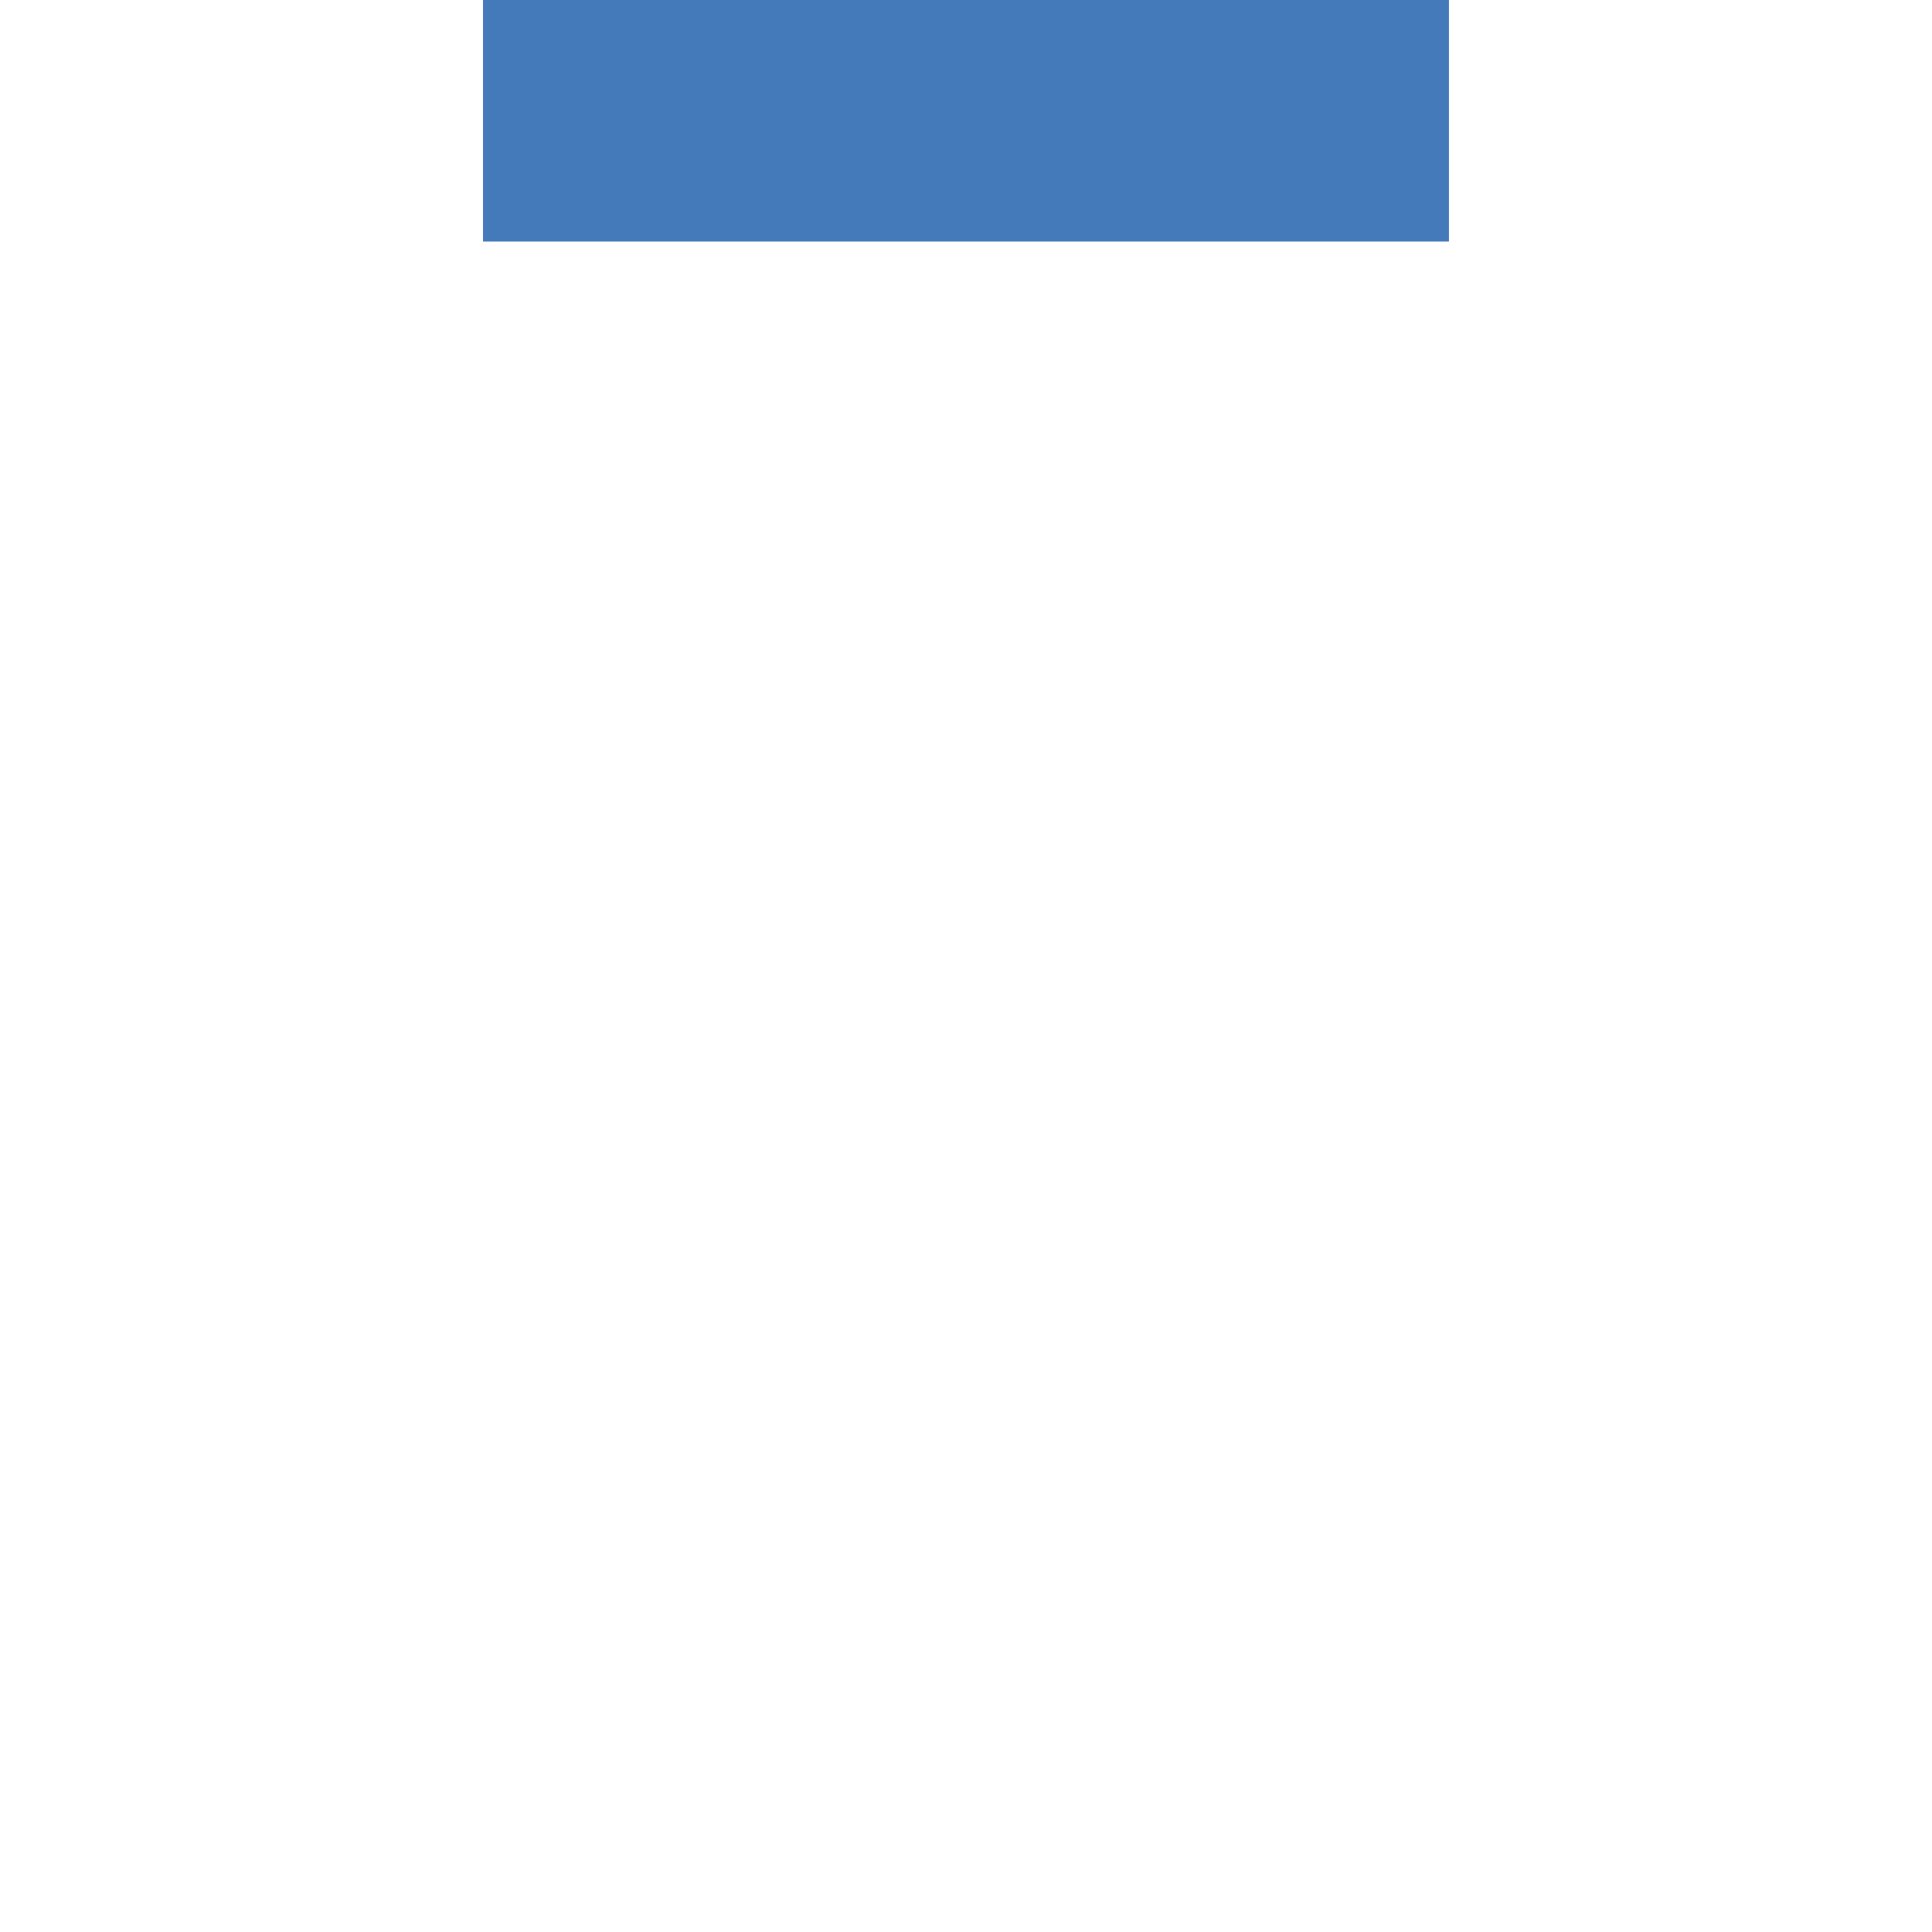
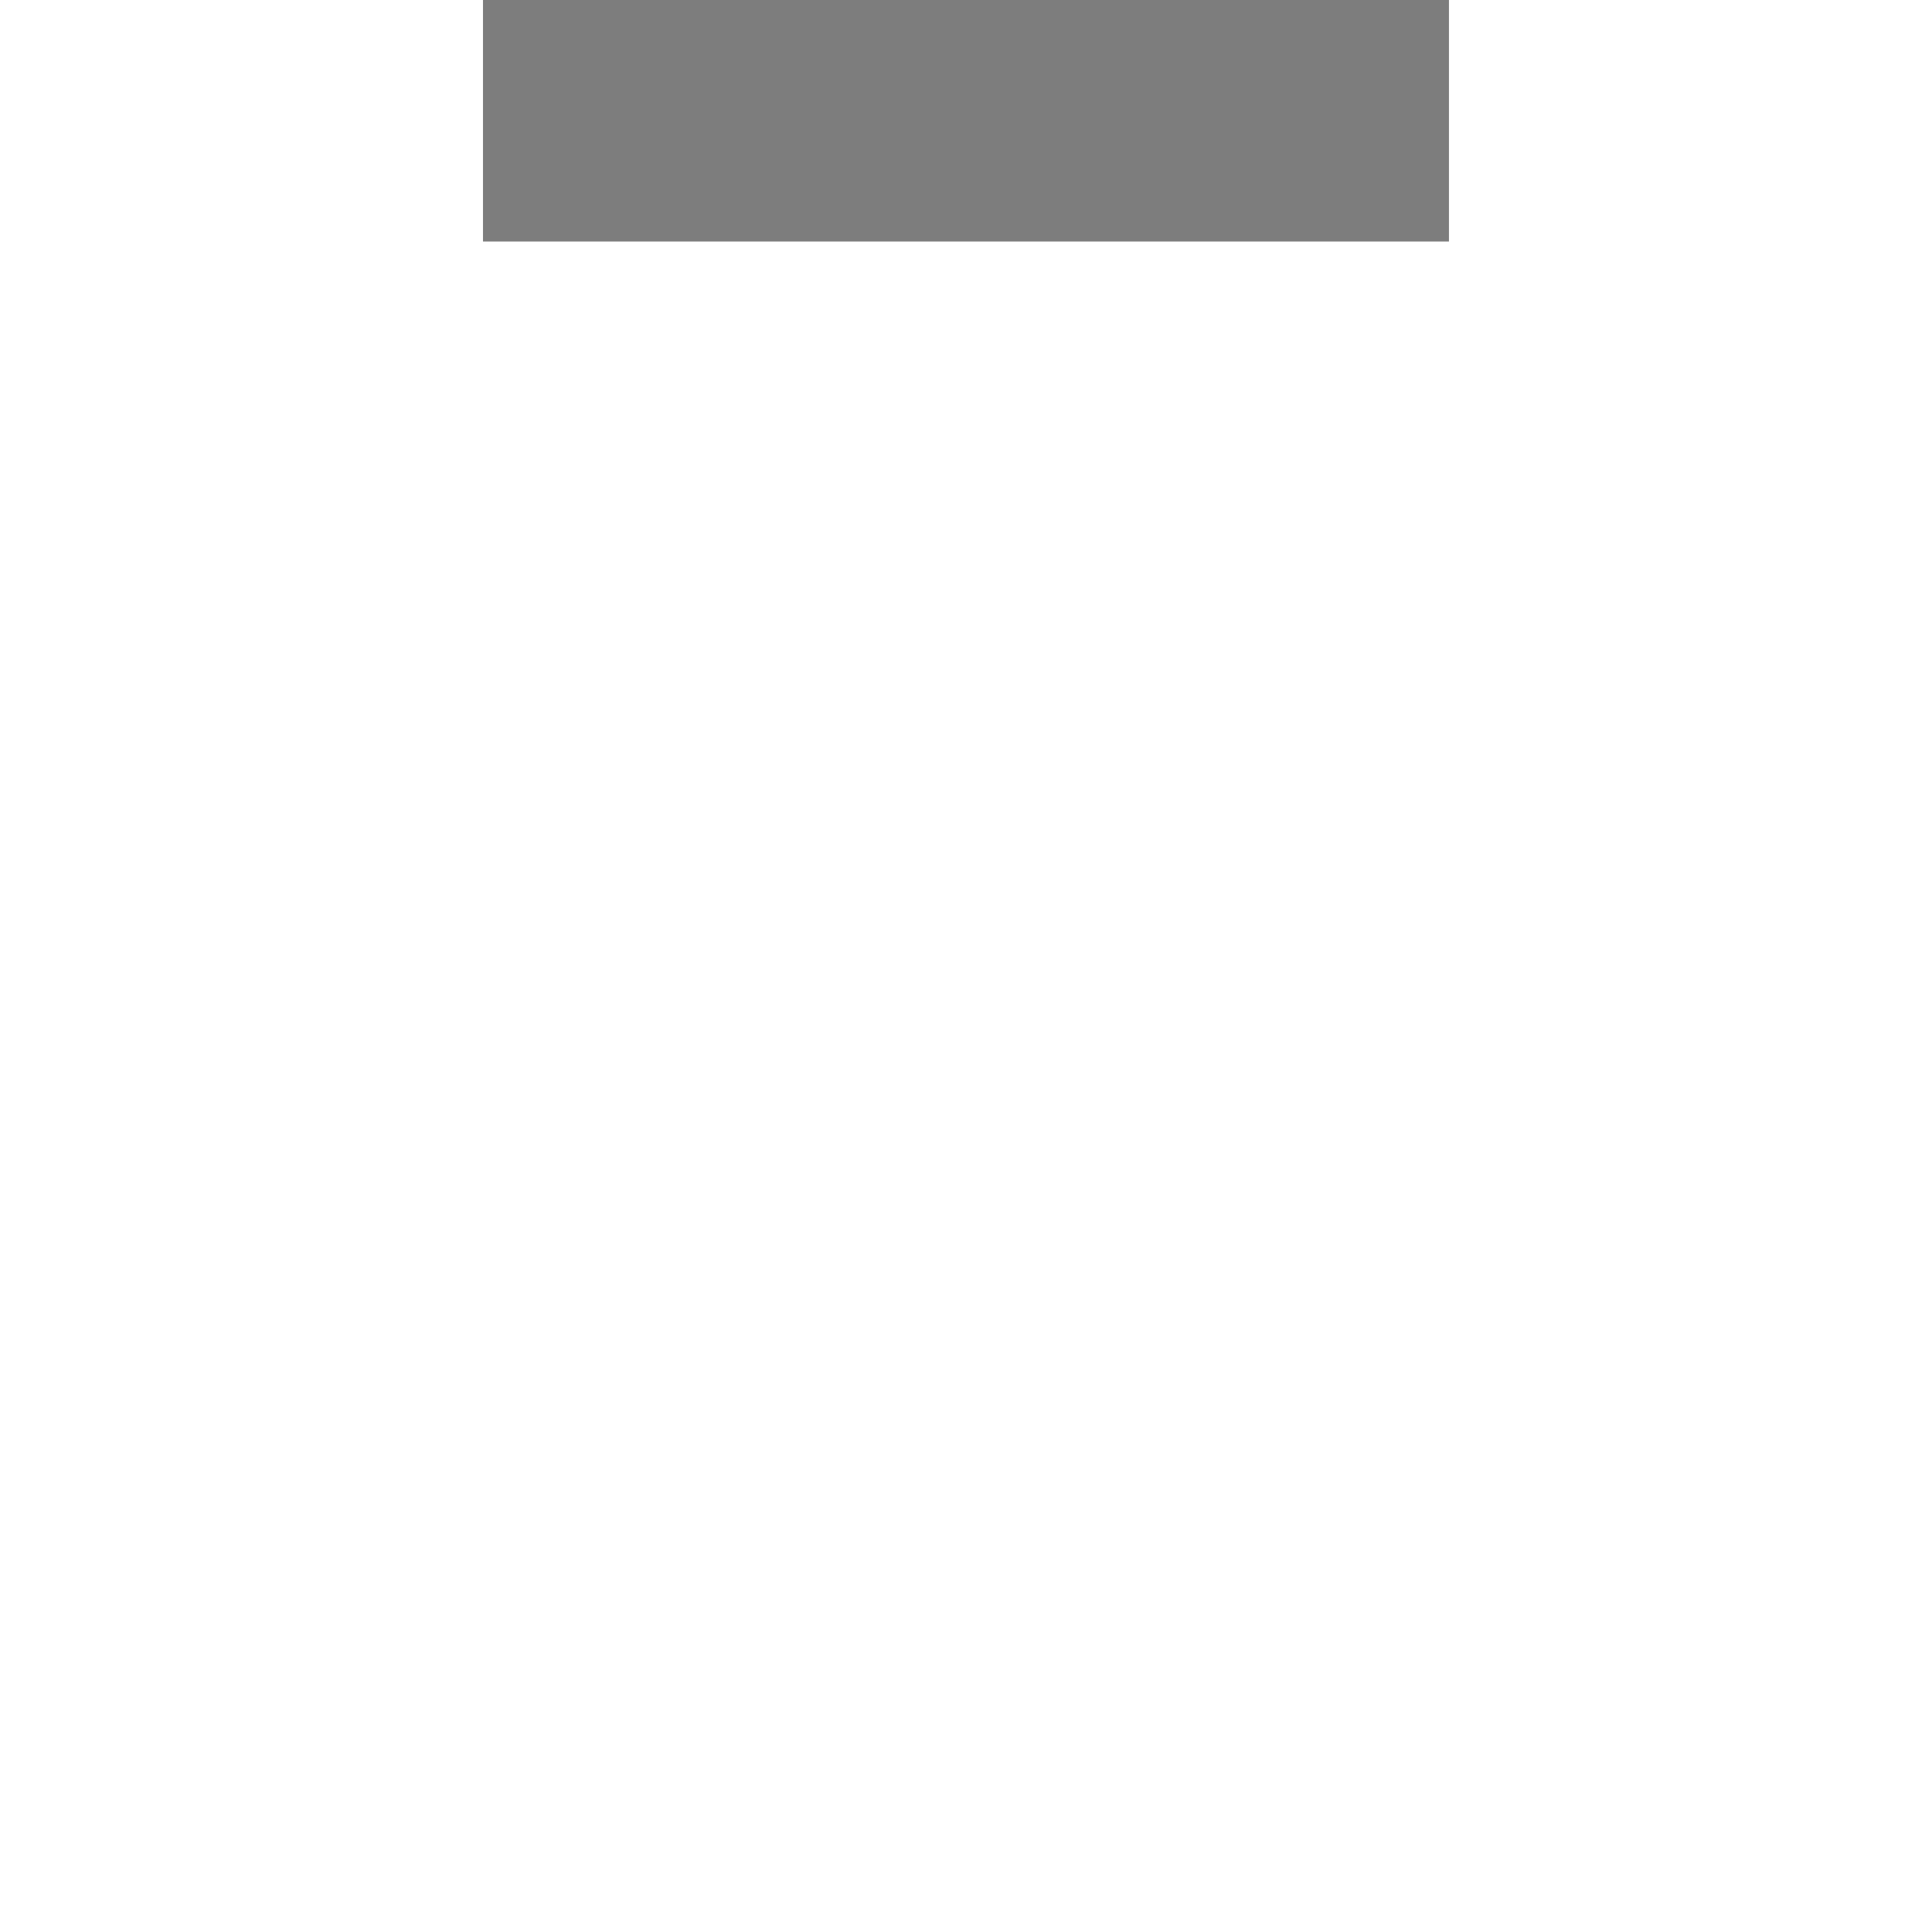
<svg xmlns="http://www.w3.org/2000/svg" xmlns:ns2="http://www.openswatchbook.org/uri/2009/osb" xmlns:xlink="http://www.w3.org/1999/xlink" width="16" height="16" id="svg7355" version="1.1">
  <defs id="defs7357">
    <radialGradient xlink:href="#linearGradient36429" id="radialGradient7461" gradientUnits="userSpaceOnUse" gradientTransform="matrix(1.011539,0,0,0.5758211,-0.3926219,71.83807)" cx="47.429" cy="167.168" fx="47.429" fy="167.168" r="37" />
    <linearGradient id="linearGradient36429">
-       <stop id="stop36431" offset="0" style="stop-color:#ffffff;stop-opacity:1;" />
-       <stop id="stop36433" offset="1" style="stop-color:#ffffff;stop-opacity:0;" />
+       <stop id="stop36431" offset="0" style="stop-color:#FFFFFF;stop-opacity:1;" />
+       <stop id="stop36433" offset="1" style="stop-color:#FFFFFF;stop-opacity:0;" />
    </linearGradient>
    <radialGradient xlink:href="#linearGradient36471" id="radialGradient7463" gradientUnits="userSpaceOnUse" gradientTransform="matrix(1.189155,0,0,0.5551325,-9.281289,36.12653)" cx="49.067" cy="242.504" fx="49.067" fy="242.504" r="37.007" />
    <linearGradient id="linearGradient36471">
-       <stop id="stop36473" offset="0" style="stop-color:#ffffff;stop-opacity:1;" />
-       <stop id="stop36475" offset="1" style="stop-color:#ffffff;stop-opacity:0;" />
+       <stop id="stop36473" offset="0" style="stop-color:#FFFFFF;stop-opacity:1;" />
+       <stop id="stop36475" offset="1" style="stop-color:#FFFFFF;stop-opacity:0;" />
    </linearGradient>
    <radialGradient r="37.007" fy="242.504" fx="49.067" cy="242.504" cx="49.067" gradientTransform="matrix(1.189155,0,0,0.1525213,-9.281289,132.5277)" gradientUnits="userSpaceOnUse" id="radialGradient7488" xlink:href="#linearGradient36471" />
    <linearGradient gradientTransform="translate(-183,-151.1315)" xlink:href="#selected_bg_color" id="linearGradient4149" x1="167.066" y1="-12.234" x2="167.066" y2="-11" gradientUnits="userSpaceOnUse" />
    <linearGradient id="selected_bg_color" ns2:paint="solid">
-       <stop style="stop-color:#5294e2;stop-opacity:1;" offset="0" id="stop4147" />
+       <stop style="stop-color:#989898;stop-opacity:1;" offset="0" id="stop4147" />
    </linearGradient>
  </defs>
  <g id="layer1" transform="matrix(1.621328,0,0,1.621328,-431.6347,-376.5527)">
    <g style="display:inline" id="g30864" transform="translate(255.223,70.11809)">
      <rect style="display:inline;opacity:1;fill:url(#linearGradient4149);fill-opacity:1;stroke:none" id="rect4147-3" width="4.934" height="1.234" x="-18.401" y="-163.365" rx="0" transform="scale(-1,-1)" />
      <rect style="display:inline;opacity:1;fill:#000000;fill-opacity:0.176;stroke:none" id="rect4147-32" width="4.934" height="1.234" x="-18.401" y="-163.365" rx="0" transform="scale(-1,-1)" />
    </g>
  </g>
</svg>
